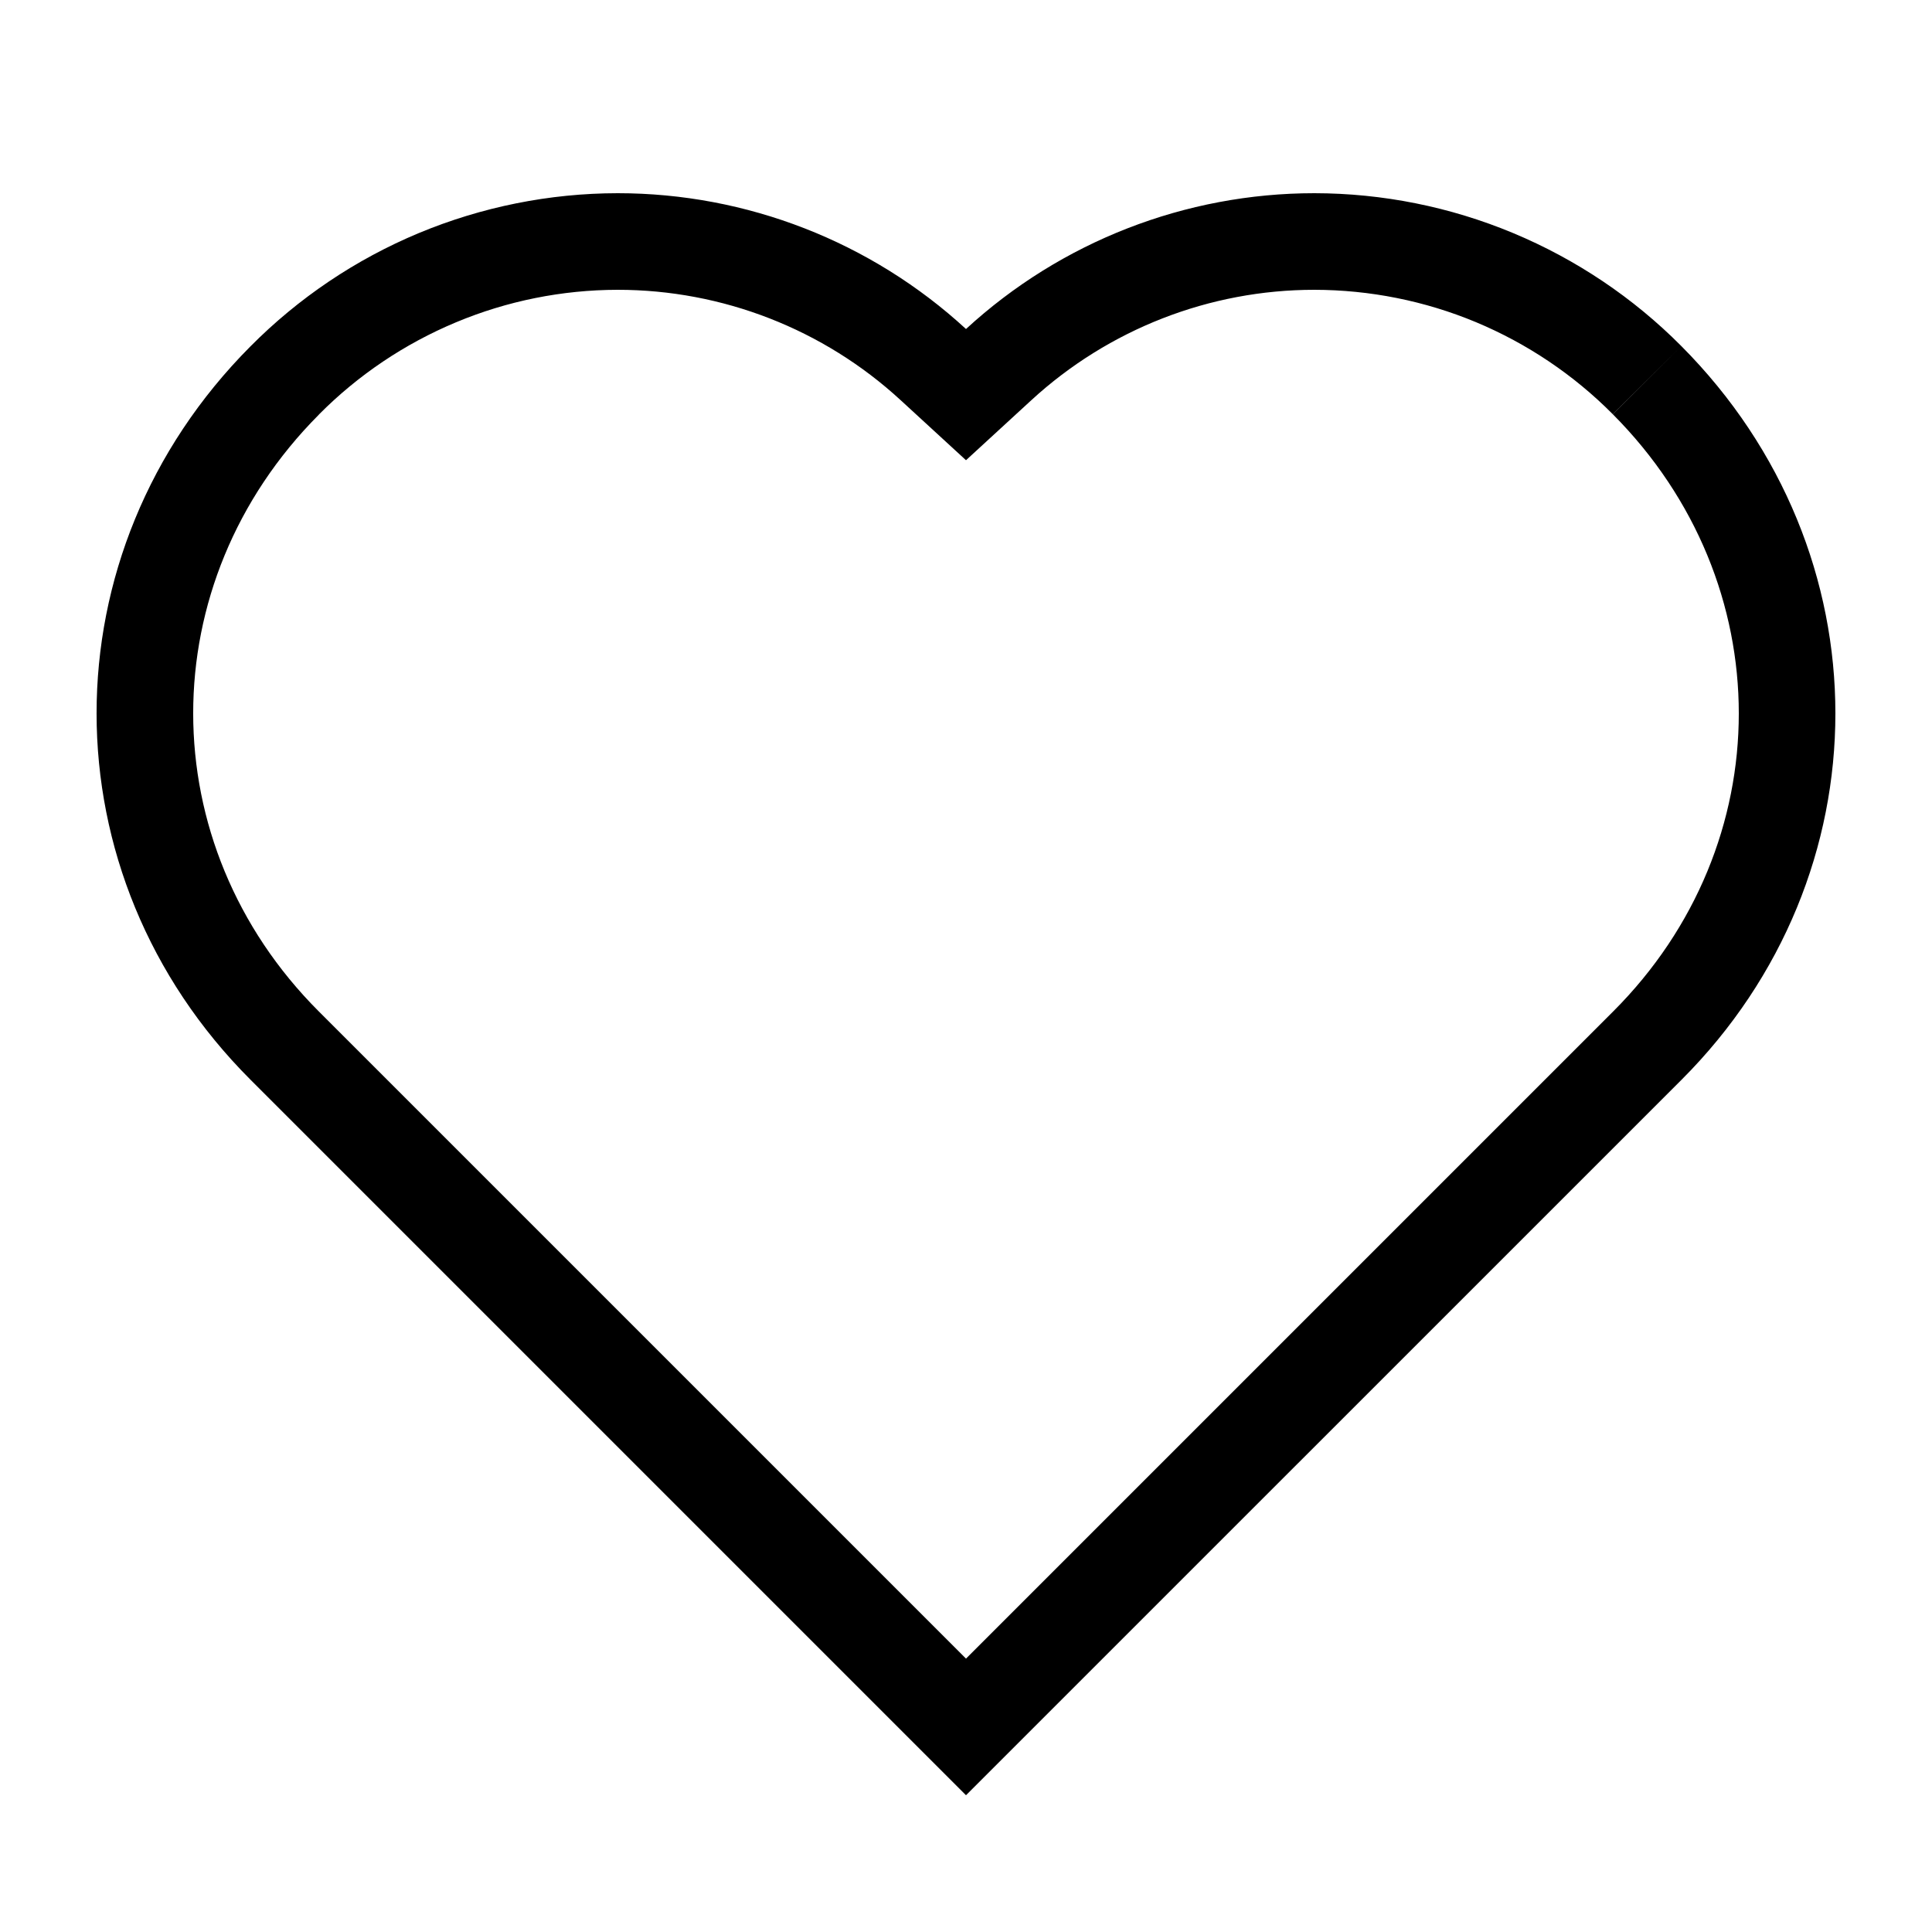
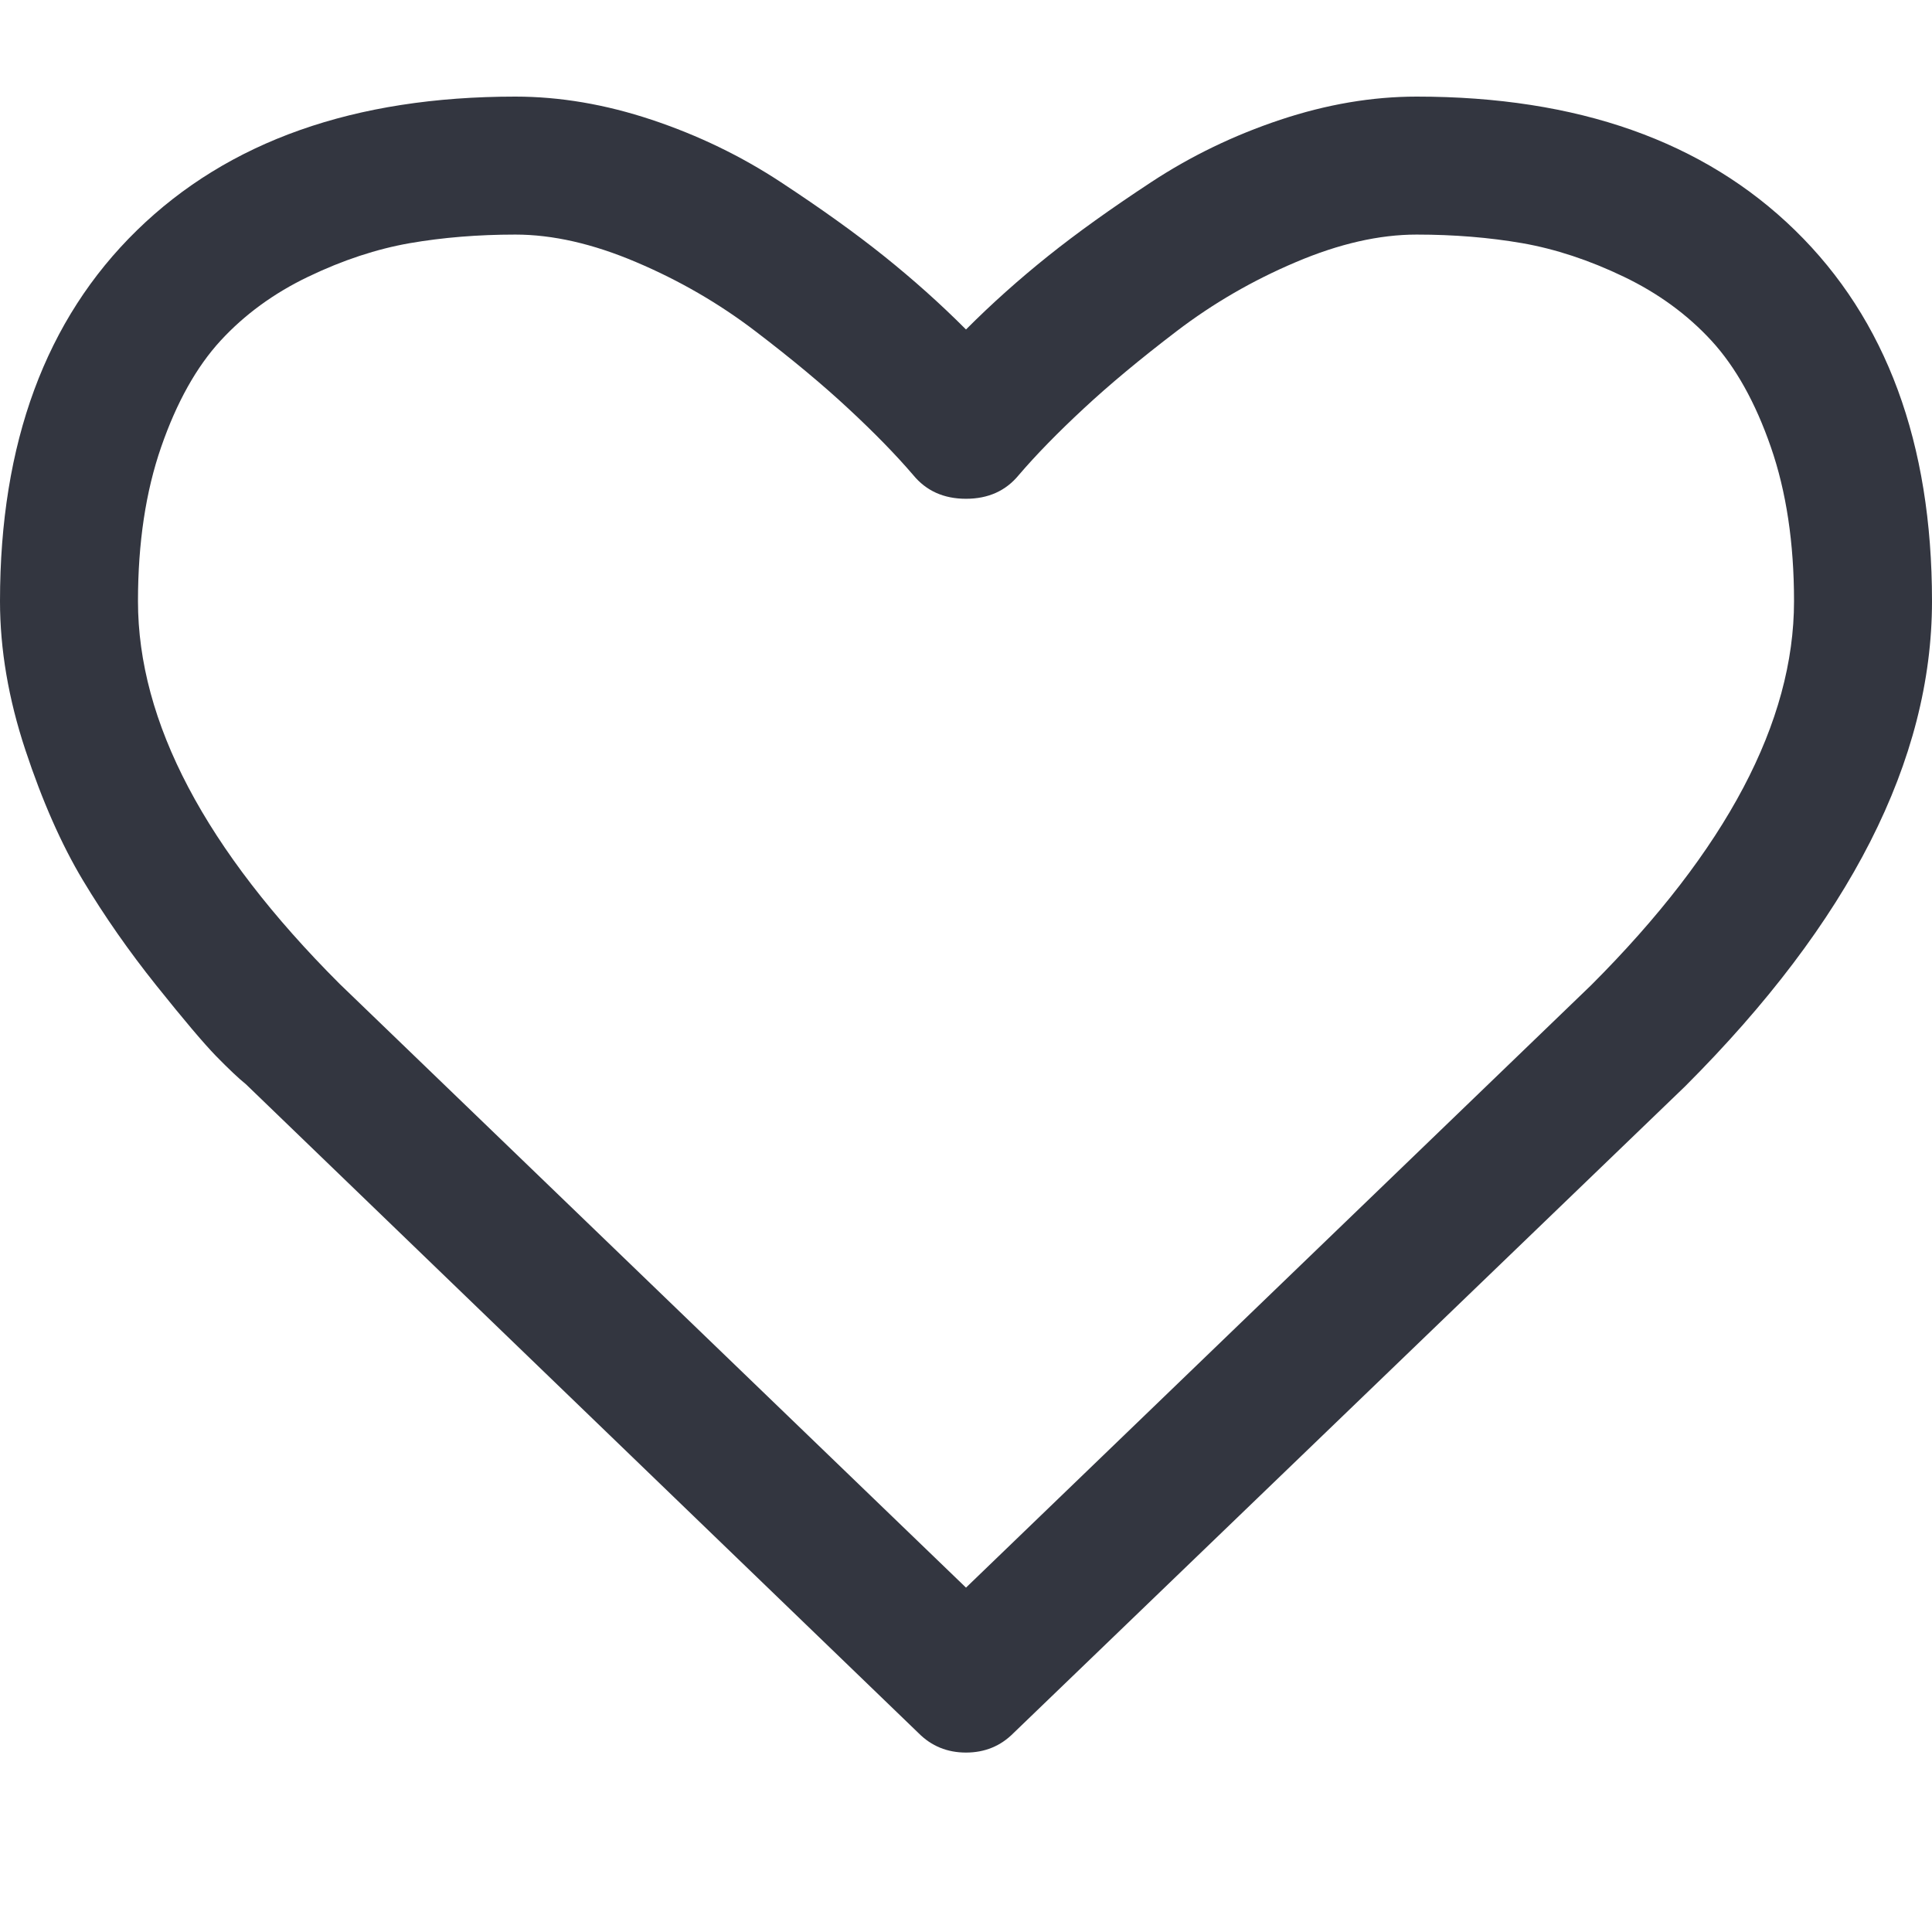
<svg xmlns="http://www.w3.org/2000/svg" width="24" height="24" viewBox="0 0 24 24" fill="none">
-   <path fill-rule="evenodd" clip-rule="evenodd" d="M20.886 4.299C20.289 3.698 19.578 3.221 18.796 2.895C18.014 2.569 17.175 2.401 16.328 2.4C14.725 2.4 13.18 3.002 12 4.087C10.82 3.002 9.276 2.4 7.673 2.4C6.824 2.401 5.984 2.57 5.201 2.896C4.418 3.223 3.708 3.701 3.11 4.304C0.562 6.863 0.563 10.865 3.113 13.414L12 22.301L20.888 13.414C23.437 10.865 23.438 6.863 20.886 4.299ZM12 20.604L20.039 12.565C22.119 10.487 22.123 7.243 20.035 5.146L20.886 4.299L20.034 5.145C19.549 4.656 18.971 4.268 18.335 4.002C17.699 3.737 17.016 3.601 16.327 3.6C15.025 3.6 13.771 4.09 12.812 4.971L12 5.717L11.188 4.971C10.23 4.089 8.975 3.6 7.673 3.6C6.983 3.601 6.3 3.738 5.664 4.004C5.027 4.27 4.448 4.659 3.962 5.149L3.961 5.151C1.878 7.242 1.881 10.486 3.961 12.565L12 20.604Z" fill="black" />
+   <path d="M22.286 7.468C22.286 6.745 22.19 6.106 21.998 5.553C21.806 4.999 21.56 4.559 21.261 4.233C20.962 3.908 20.598 3.642 20.17 3.437C19.741 3.231 19.321 3.093 18.911 3.021C18.5 2.95 18.062 2.914 17.598 2.914C17.134 2.914 16.634 3.028 16.098 3.256C15.562 3.483 15.069 3.769 14.618 4.113C14.167 4.457 13.781 4.778 13.46 5.077C13.138 5.376 12.87 5.651 12.656 5.901C12.495 6.097 12.277 6.196 12 6.196C11.723 6.196 11.505 6.097 11.344 5.901C11.13 5.651 10.862 5.376 10.54 5.077C10.219 4.778 9.833 4.457 9.382 4.113C8.931 3.769 8.438 3.483 7.902 3.256C7.366 3.028 6.866 2.914 6.402 2.914C5.938 2.914 5.5 2.95 5.089 3.021C4.679 3.093 4.259 3.231 3.83 3.437C3.402 3.642 3.038 3.908 2.739 4.233C2.44 4.559 2.194 4.999 2.002 5.553C1.81 6.106 1.714 6.745 1.714 7.468C1.714 8.968 2.549 10.553 4.219 12.222L12 19.722L19.768 12.236C21.446 10.557 22.286 8.968 22.286 7.468ZM24 7.468C24 9.441 22.978 11.45 20.933 13.495L12.589 21.53C12.429 21.691 12.232 21.771 12 21.771C11.768 21.771 11.571 21.691 11.411 21.53L3.054 13.468C2.964 13.396 2.842 13.28 2.685 13.12C2.529 12.959 2.281 12.666 1.942 12.242C1.603 11.818 1.299 11.383 1.031 10.937C0.763 10.49 0.525 9.95 0.315 9.316C0.105 8.682 0 8.066 0 7.468C0 5.504 0.567 3.968 1.701 2.861C2.835 1.754 4.402 1.2 6.402 1.2C6.955 1.2 7.52 1.296 8.096 1.488C8.672 1.68 9.208 1.939 9.703 2.265C10.199 2.591 10.625 2.896 10.982 3.182C11.339 3.468 11.679 3.771 12 4.093C12.321 3.771 12.661 3.468 13.018 3.182C13.375 2.896 13.801 2.591 14.297 2.265C14.792 1.939 15.328 1.68 15.904 1.488C16.48 1.296 17.045 1.2 17.598 1.2C19.598 1.2 21.165 1.754 22.299 2.861C23.433 3.968 24 5.504 24 7.468Z" fill="#333640" />
</svg>
